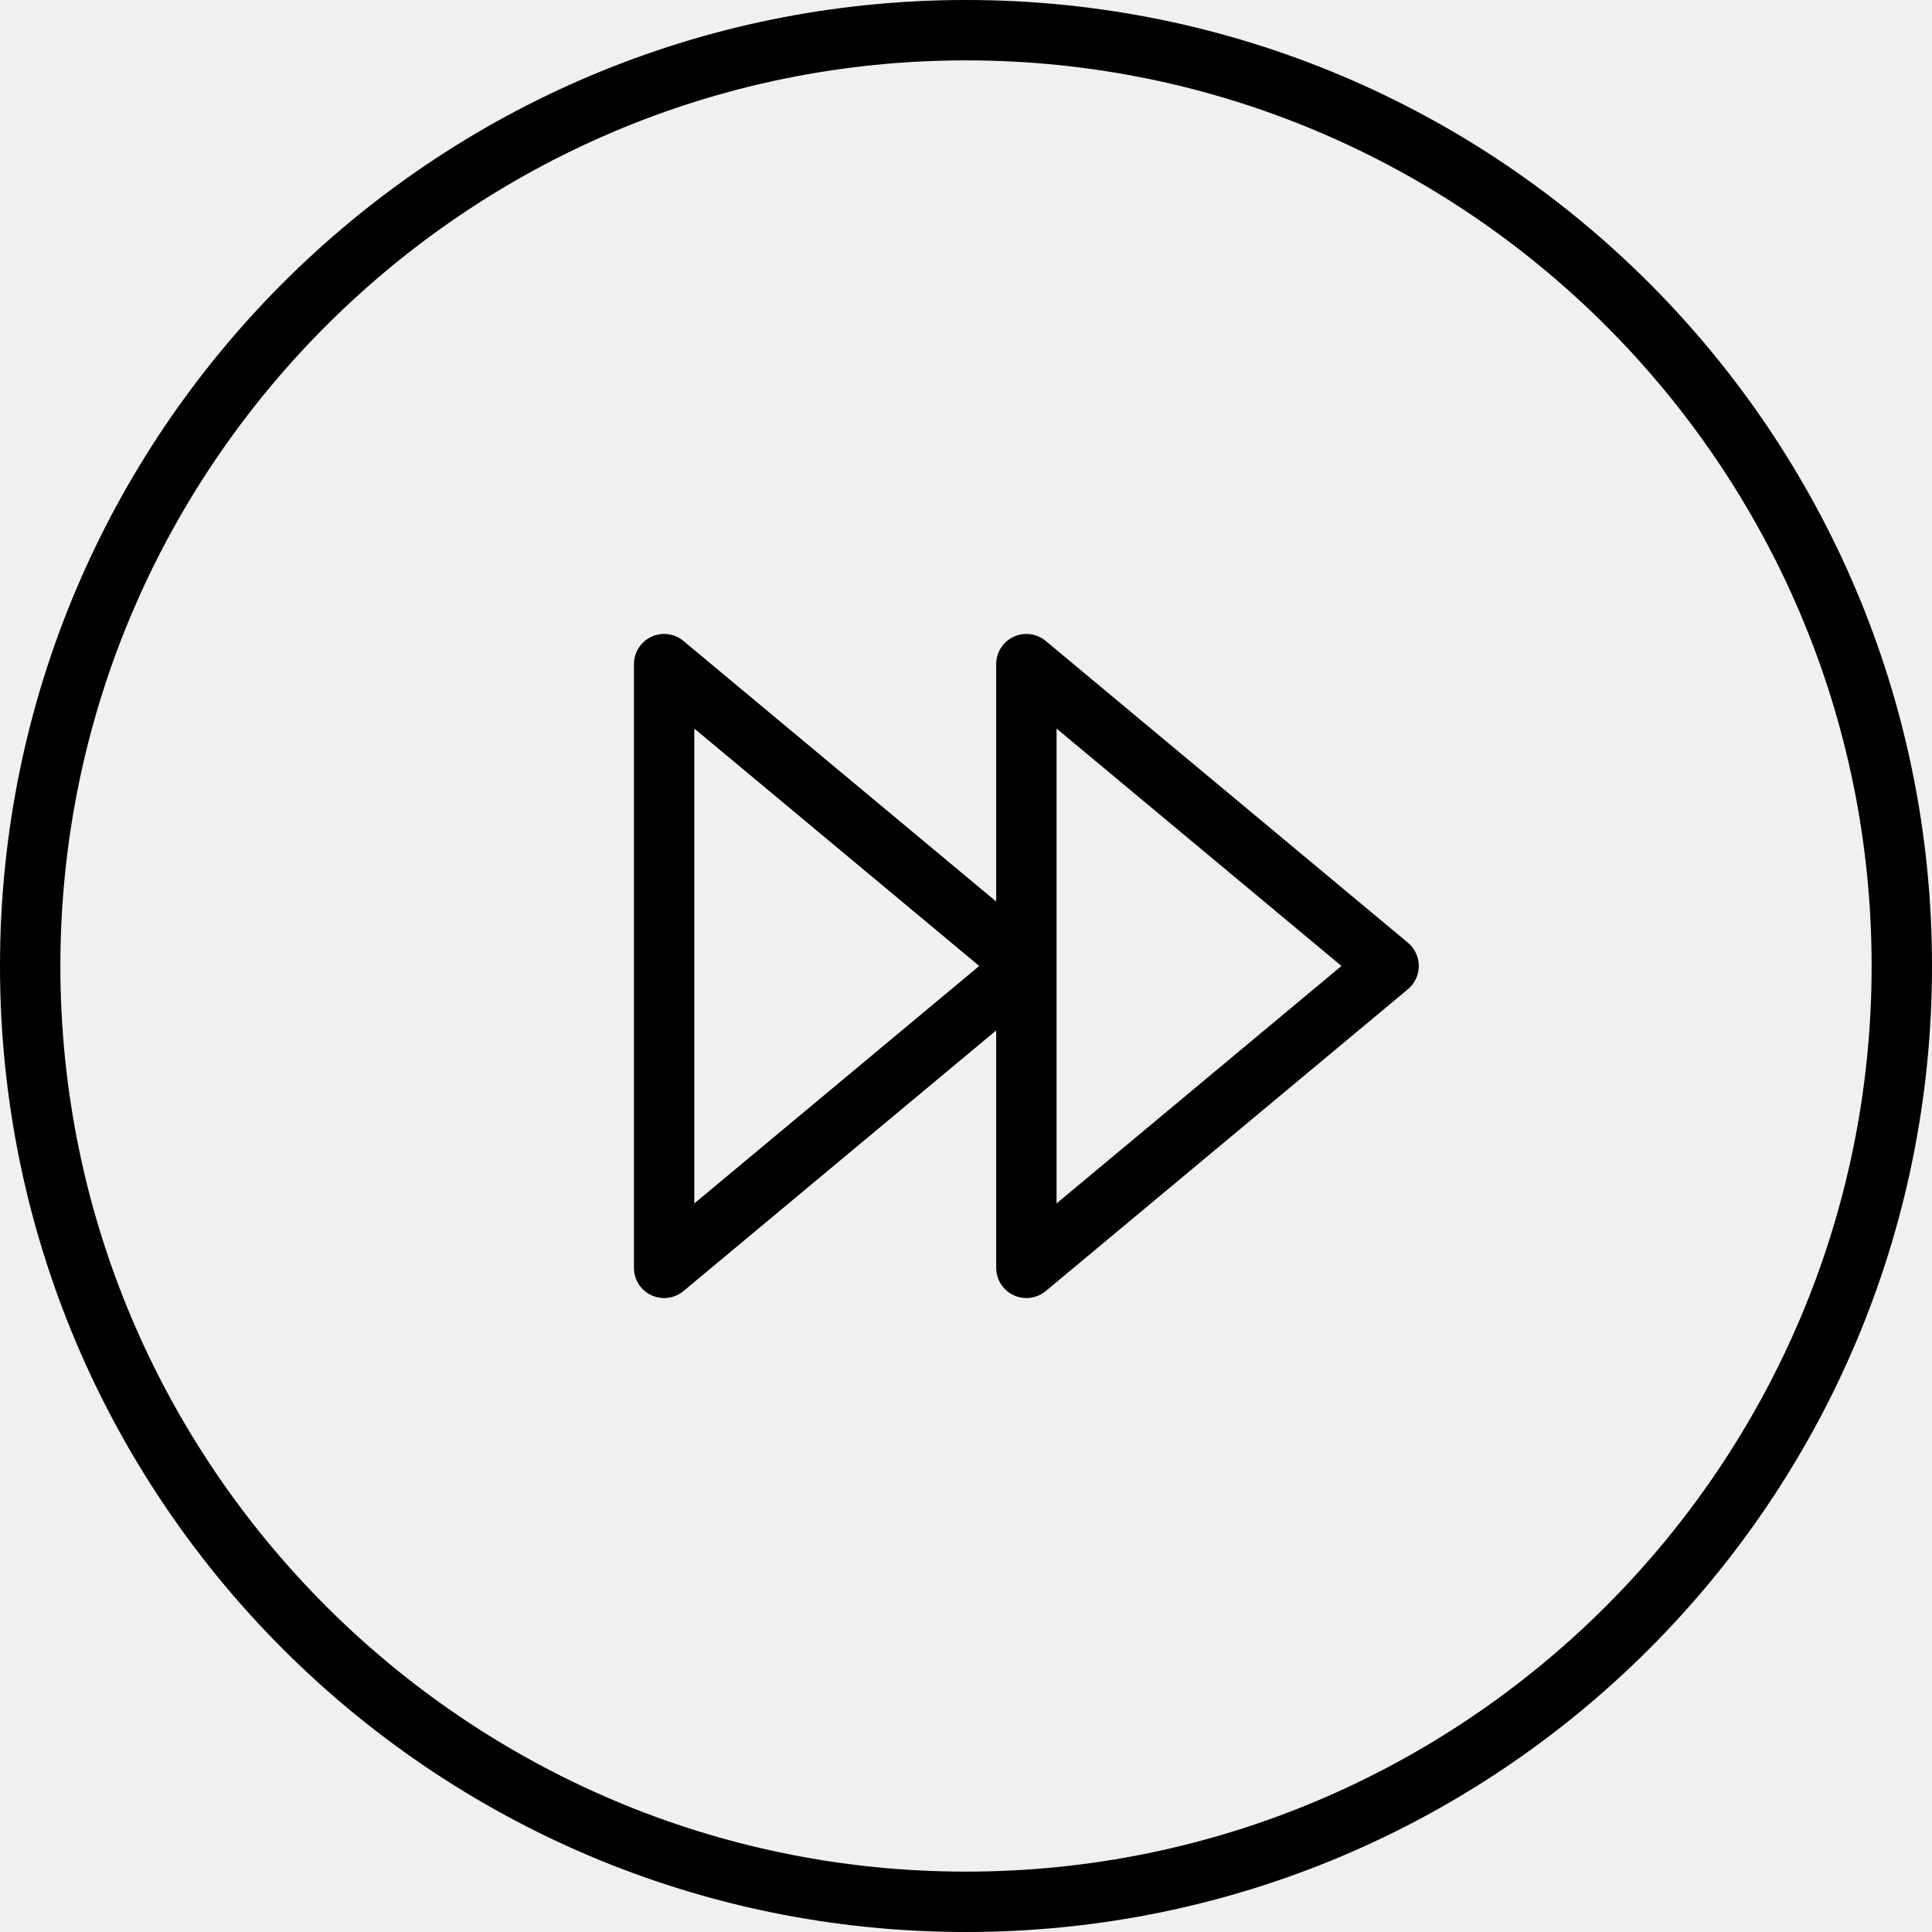
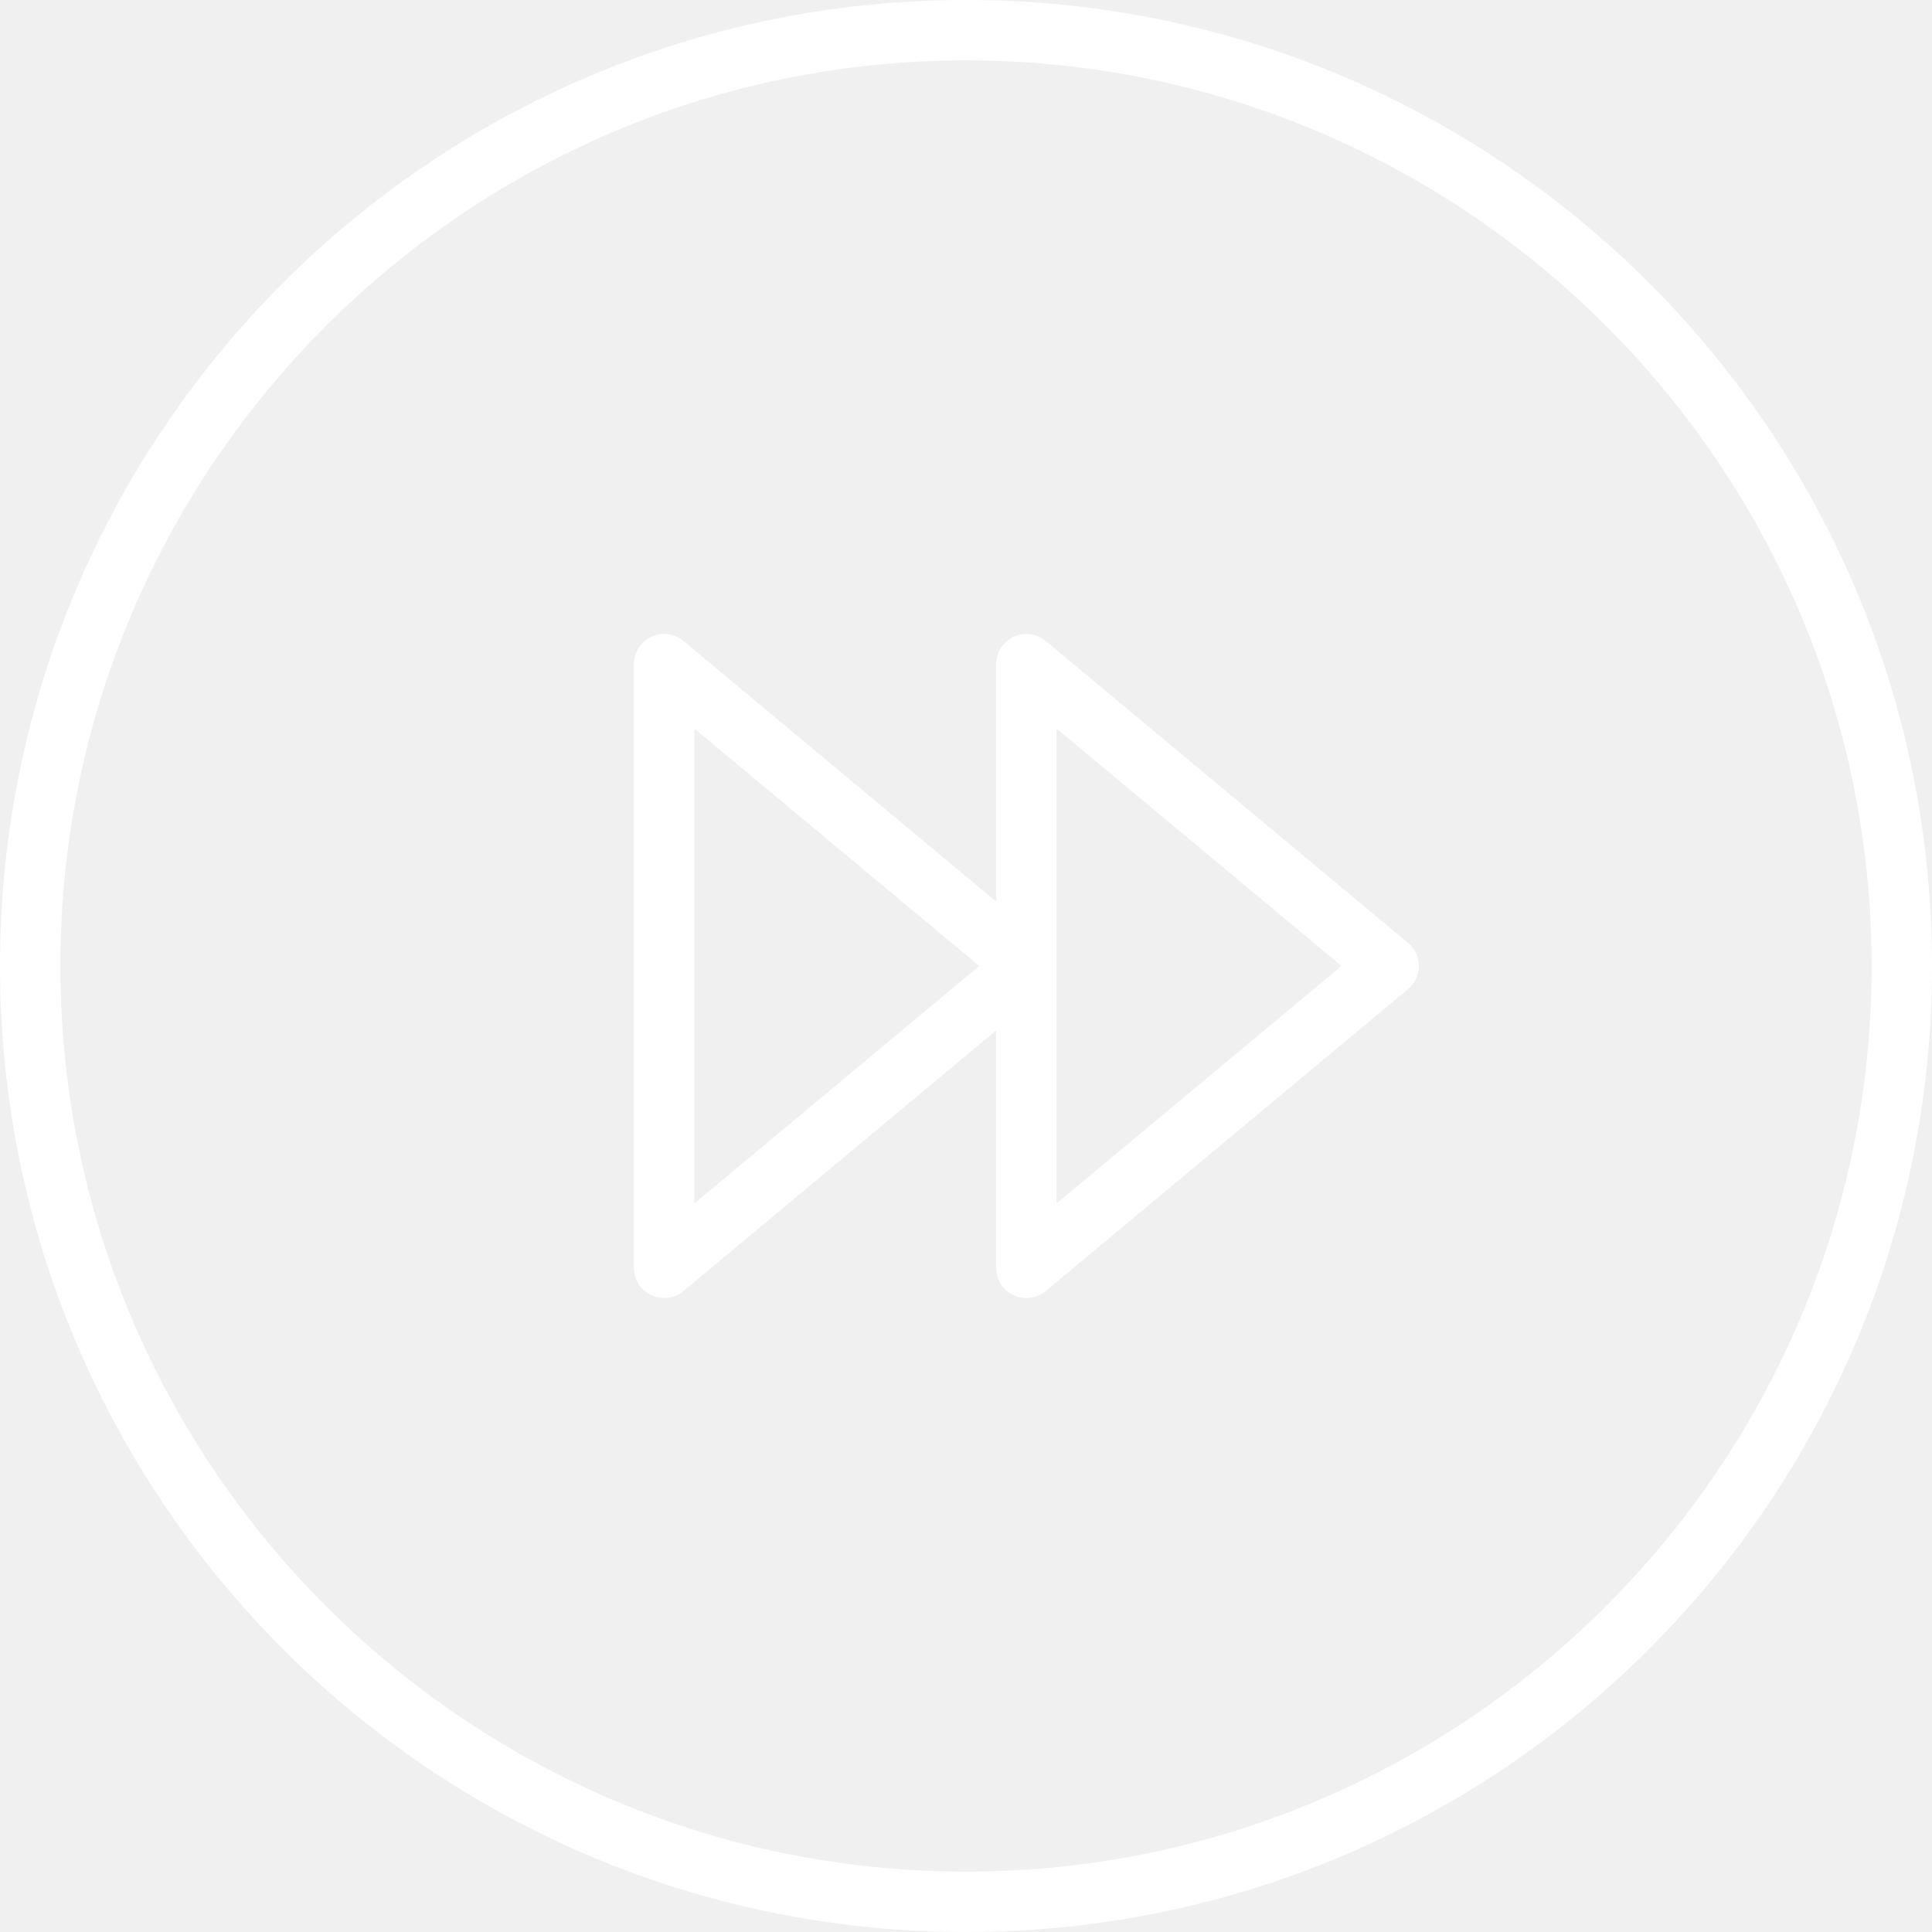
<svg xmlns="http://www.w3.org/2000/svg" version="1.1" id="Layer_1" x="0px" y="0px" viewBox="0 0 64 64" enable-background="new 0 0 64 64" xml:space="preserve">
-   <g id="Rewind-forward">
+   <g id="Rewind-forward" fill="#ffffff">
    <path d="M34.641,21.232c-0.3-0.248-0.716-0.301-1.065-0.137   C33.225,21.259,33,21.612,33,22v7.864l-10.36-8.632   c-0.299-0.248-0.715-0.303-1.064-0.137C21.225,21.259,21,21.612,21,22v20   c0,0.388,0.225,0.741,0.576,0.905C21.711,42.969,21.856,43,22,43   c0.229,0,0.457-0.079,0.64-0.231L33,34.135V42c0,0.388,0.225,0.741,0.576,0.905   C33.711,42.969,33.855,43,34,43c0.229,0,0.457-0.079,0.641-0.231l12-10.001   C46.868,32.577,47,32.296,47,31.999c0-0.297-0.132-0.578-0.359-0.769L34.641,21.232z    M23,39.865V24.135l9.438,7.864L23,39.865z M35,39.865V24.135l9.438,7.864L35,39.865z" />
    <path d="M32,0c-17.673,0-32,14.327-32,32s14.327,32,32,32s32-14.327,32-32S49.673,0,32,0z M32,62   c-16.542,0-30-13.458-30-30c0-16.542,13.458-30,30-30c16.542,0,30,13.458,30,30   C62,48.542,48.542,62,32,62z" />
  </g>
</svg>
